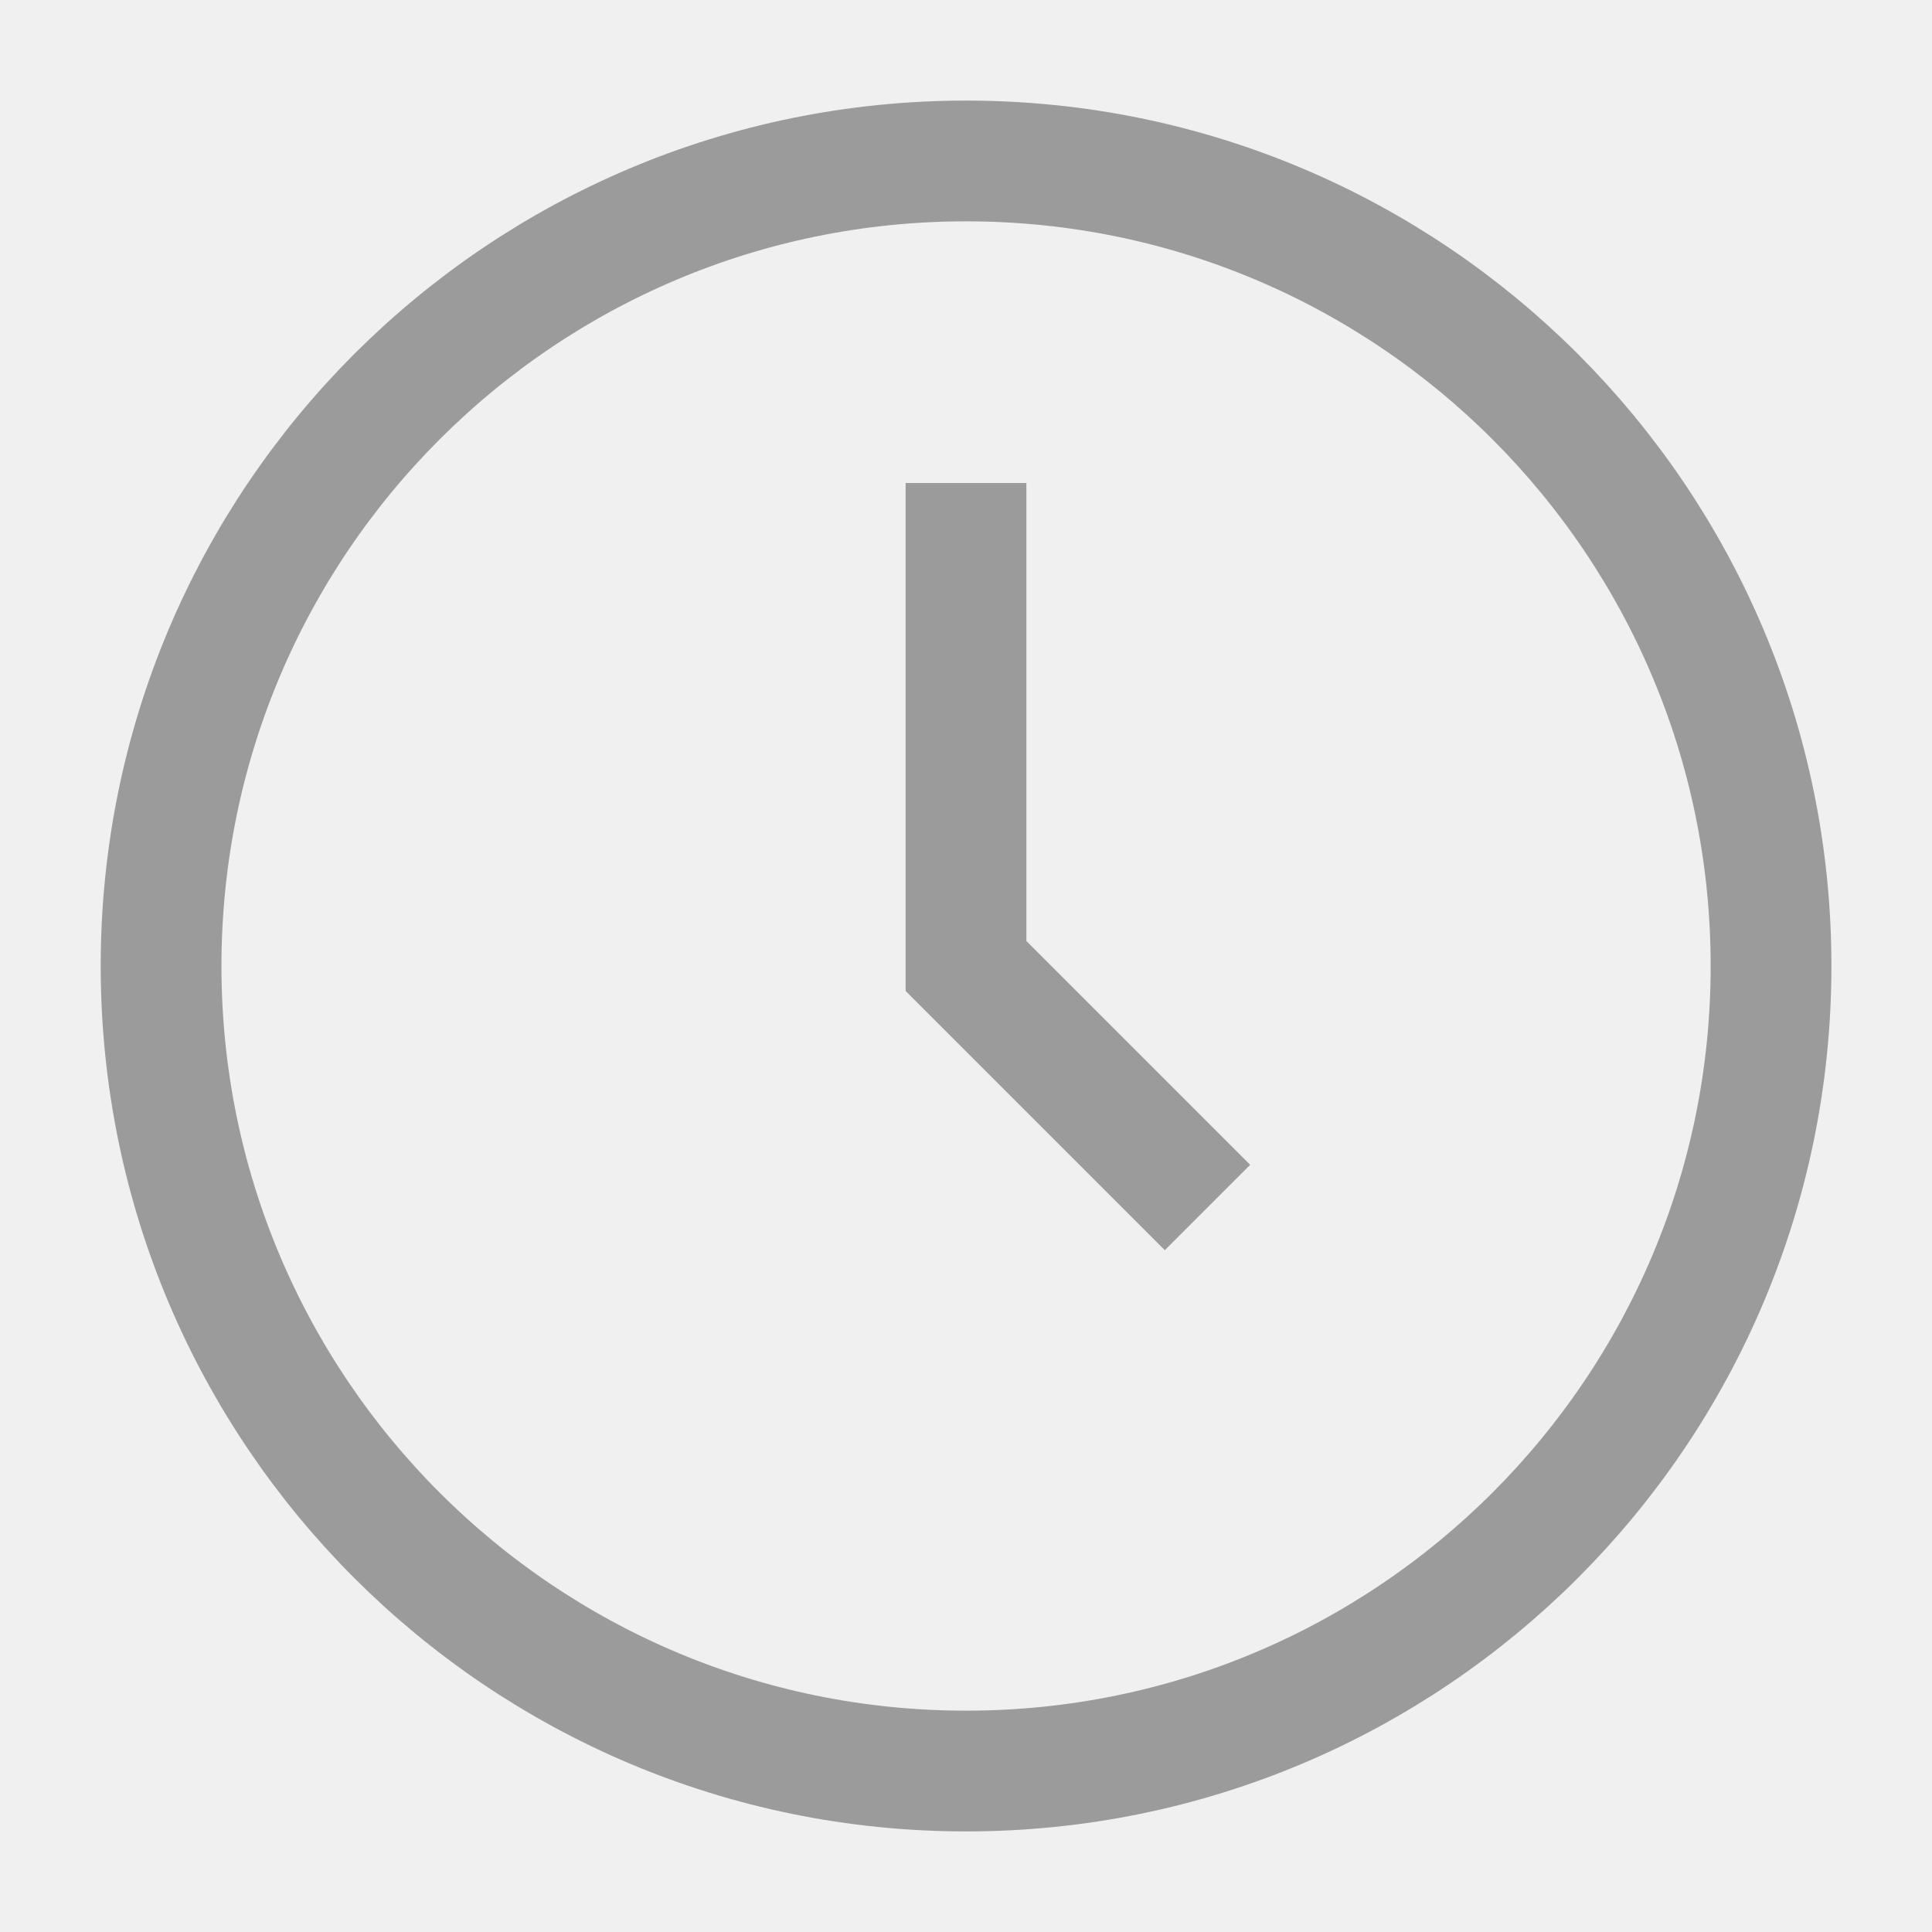
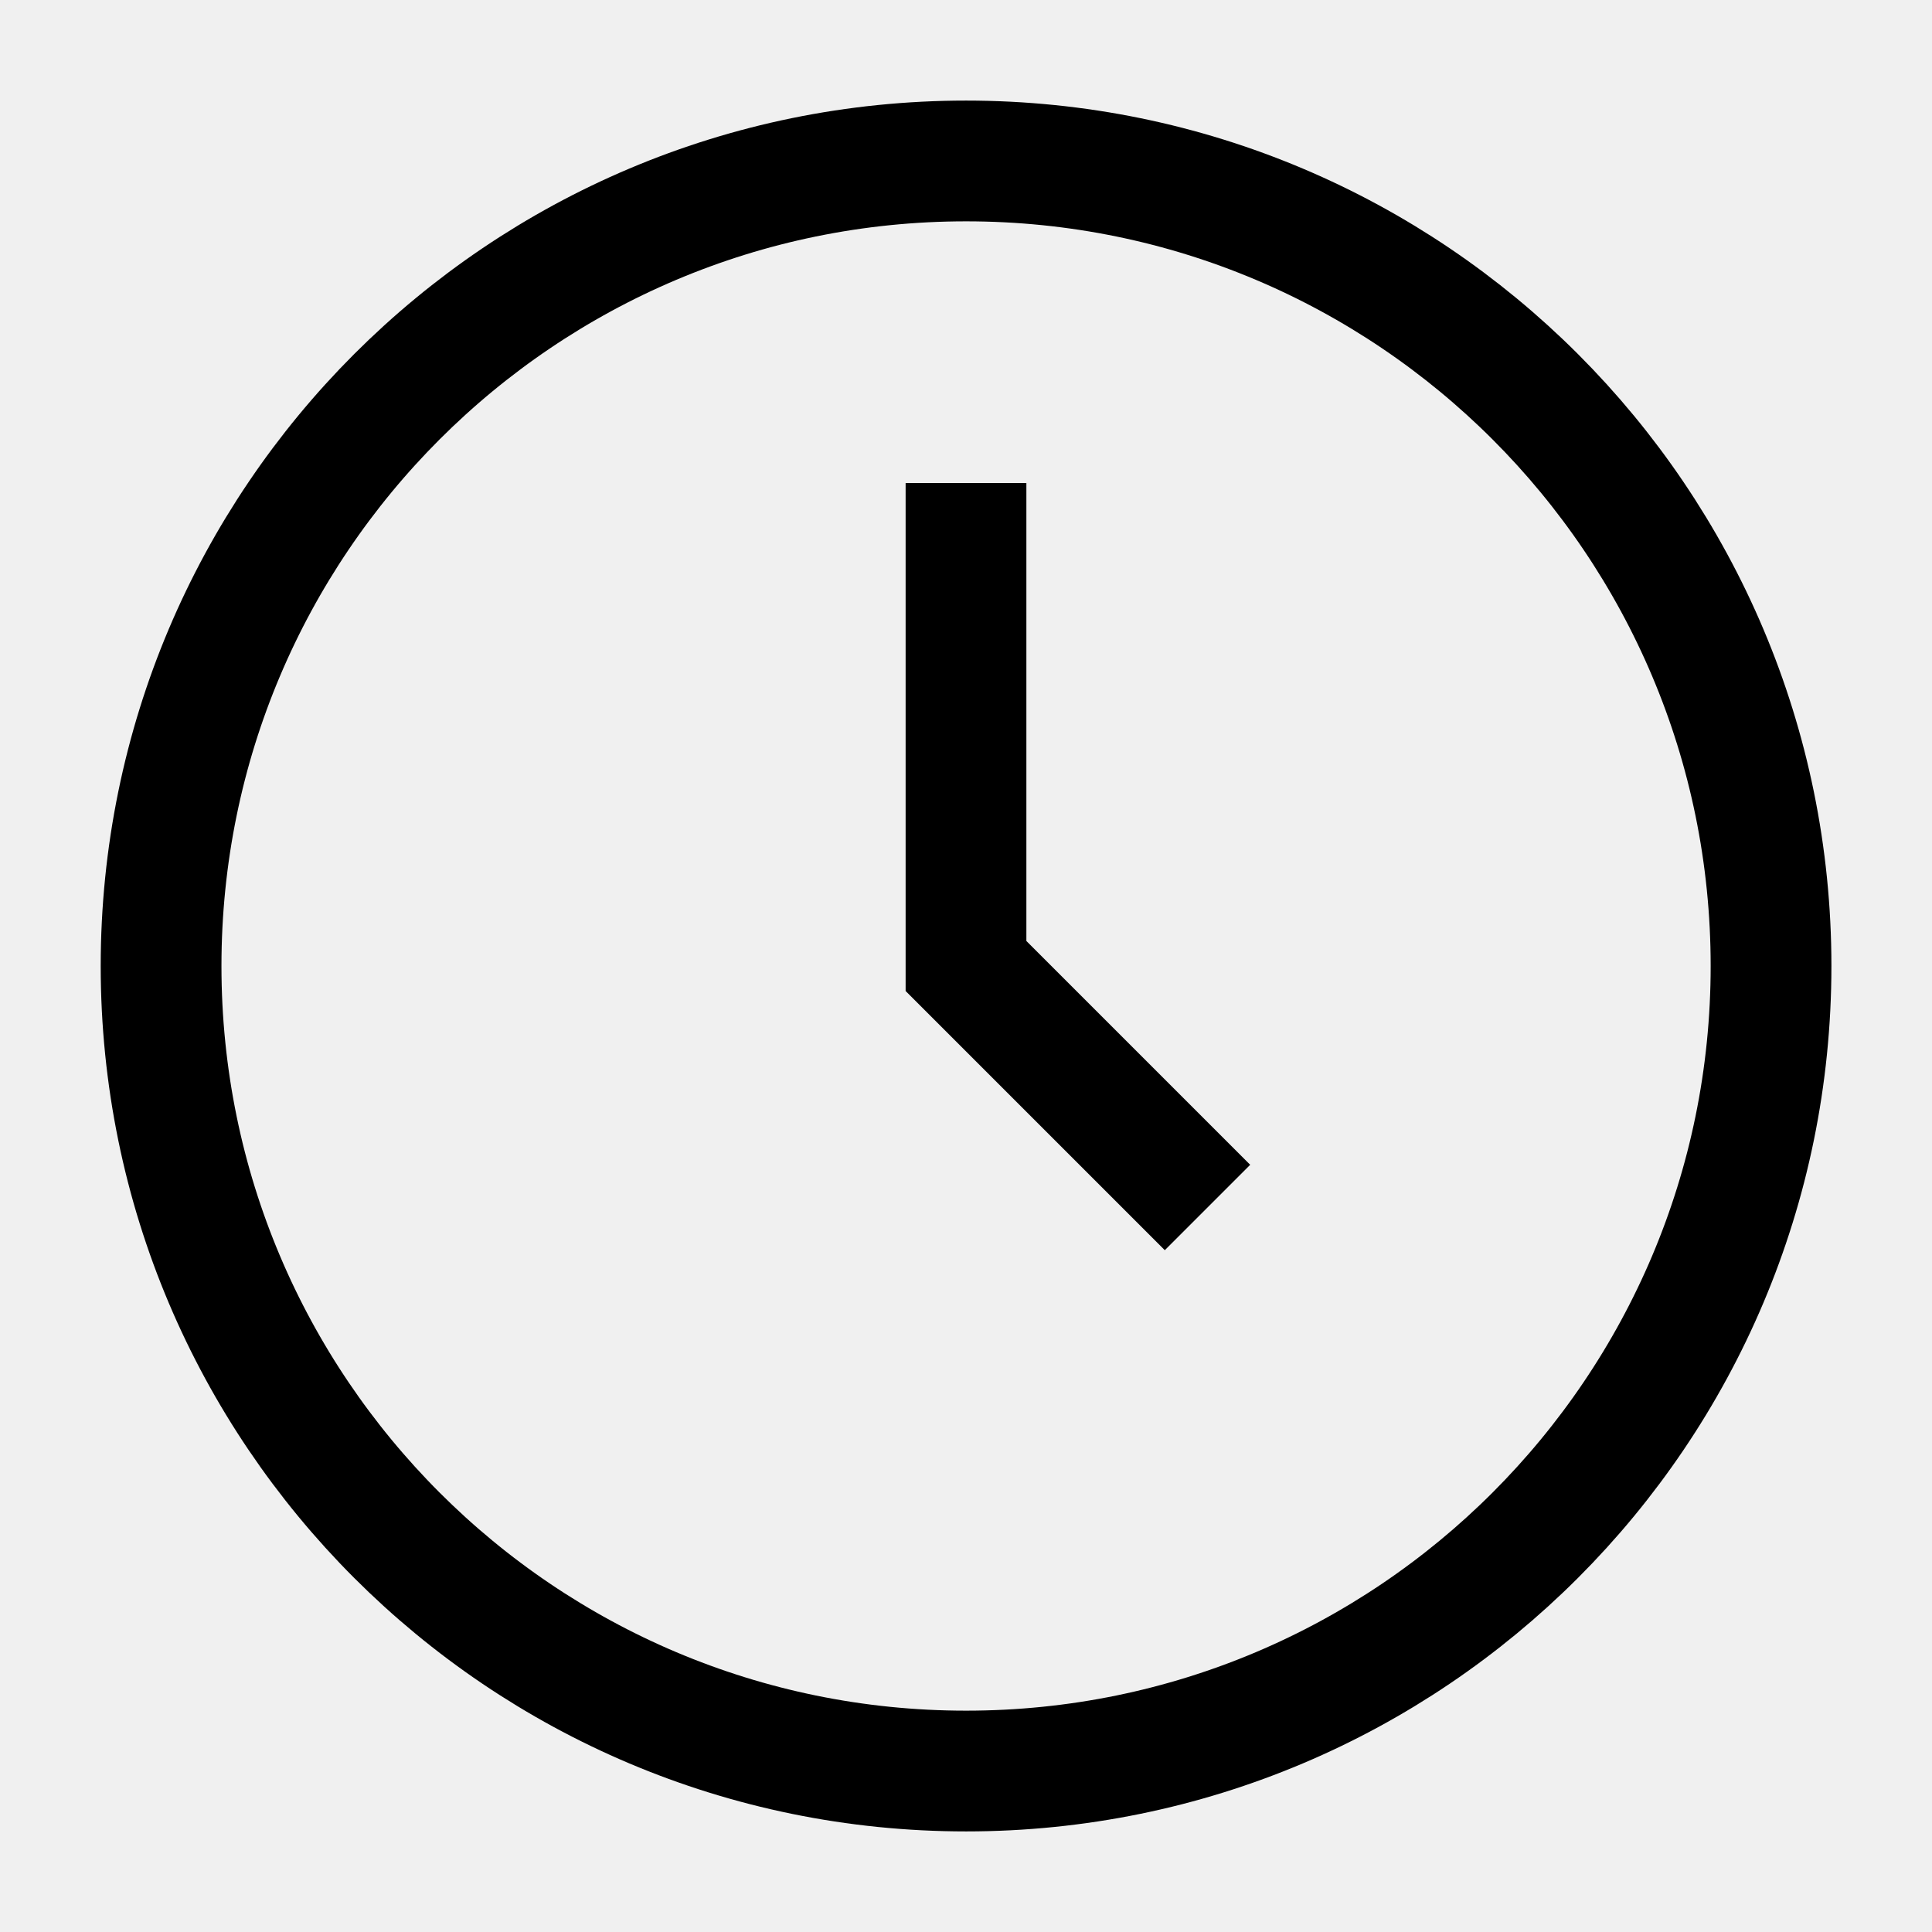
<svg xmlns="http://www.w3.org/2000/svg" width="16" height="16" viewBox="0 0 16 16" fill="none">
  <g clip-path="url(#clip0_384_1961)">
-     <path d="M8.001 14.667C11.682 14.667 14.667 11.682 14.667 8C14.667 4.318 11.682 1.333 8.001 1.333C4.319 1.333 1.334 4.318 1.334 8C1.334 11.682 4.319 14.667 8.001 14.667Z" stroke="#9B9B9B" />
-     <path d="M8 4V8L10 10" stroke="#9B9B9B" />
+     <path d="M8.001 14.667C11.682 14.667 14.667 11.682 14.667 8C14.667 4.318 11.682 1.333 8.001 1.333C4.319 1.333 1.334 4.318 1.334 8C1.334 11.682 4.319 14.667 8.001 14.667Z" stroke="currentColor" />
+     <path d="M8 4V8L10 10" stroke="currentColor" />
  </g>
  <defs>
    <clipPath id="clip0_384_1961">
-       <rect width="16" height="16" fill="white" />
+       <rect width="16" height="16" fill="currentColor" />
    </clipPath>
  </defs>
</svg>
